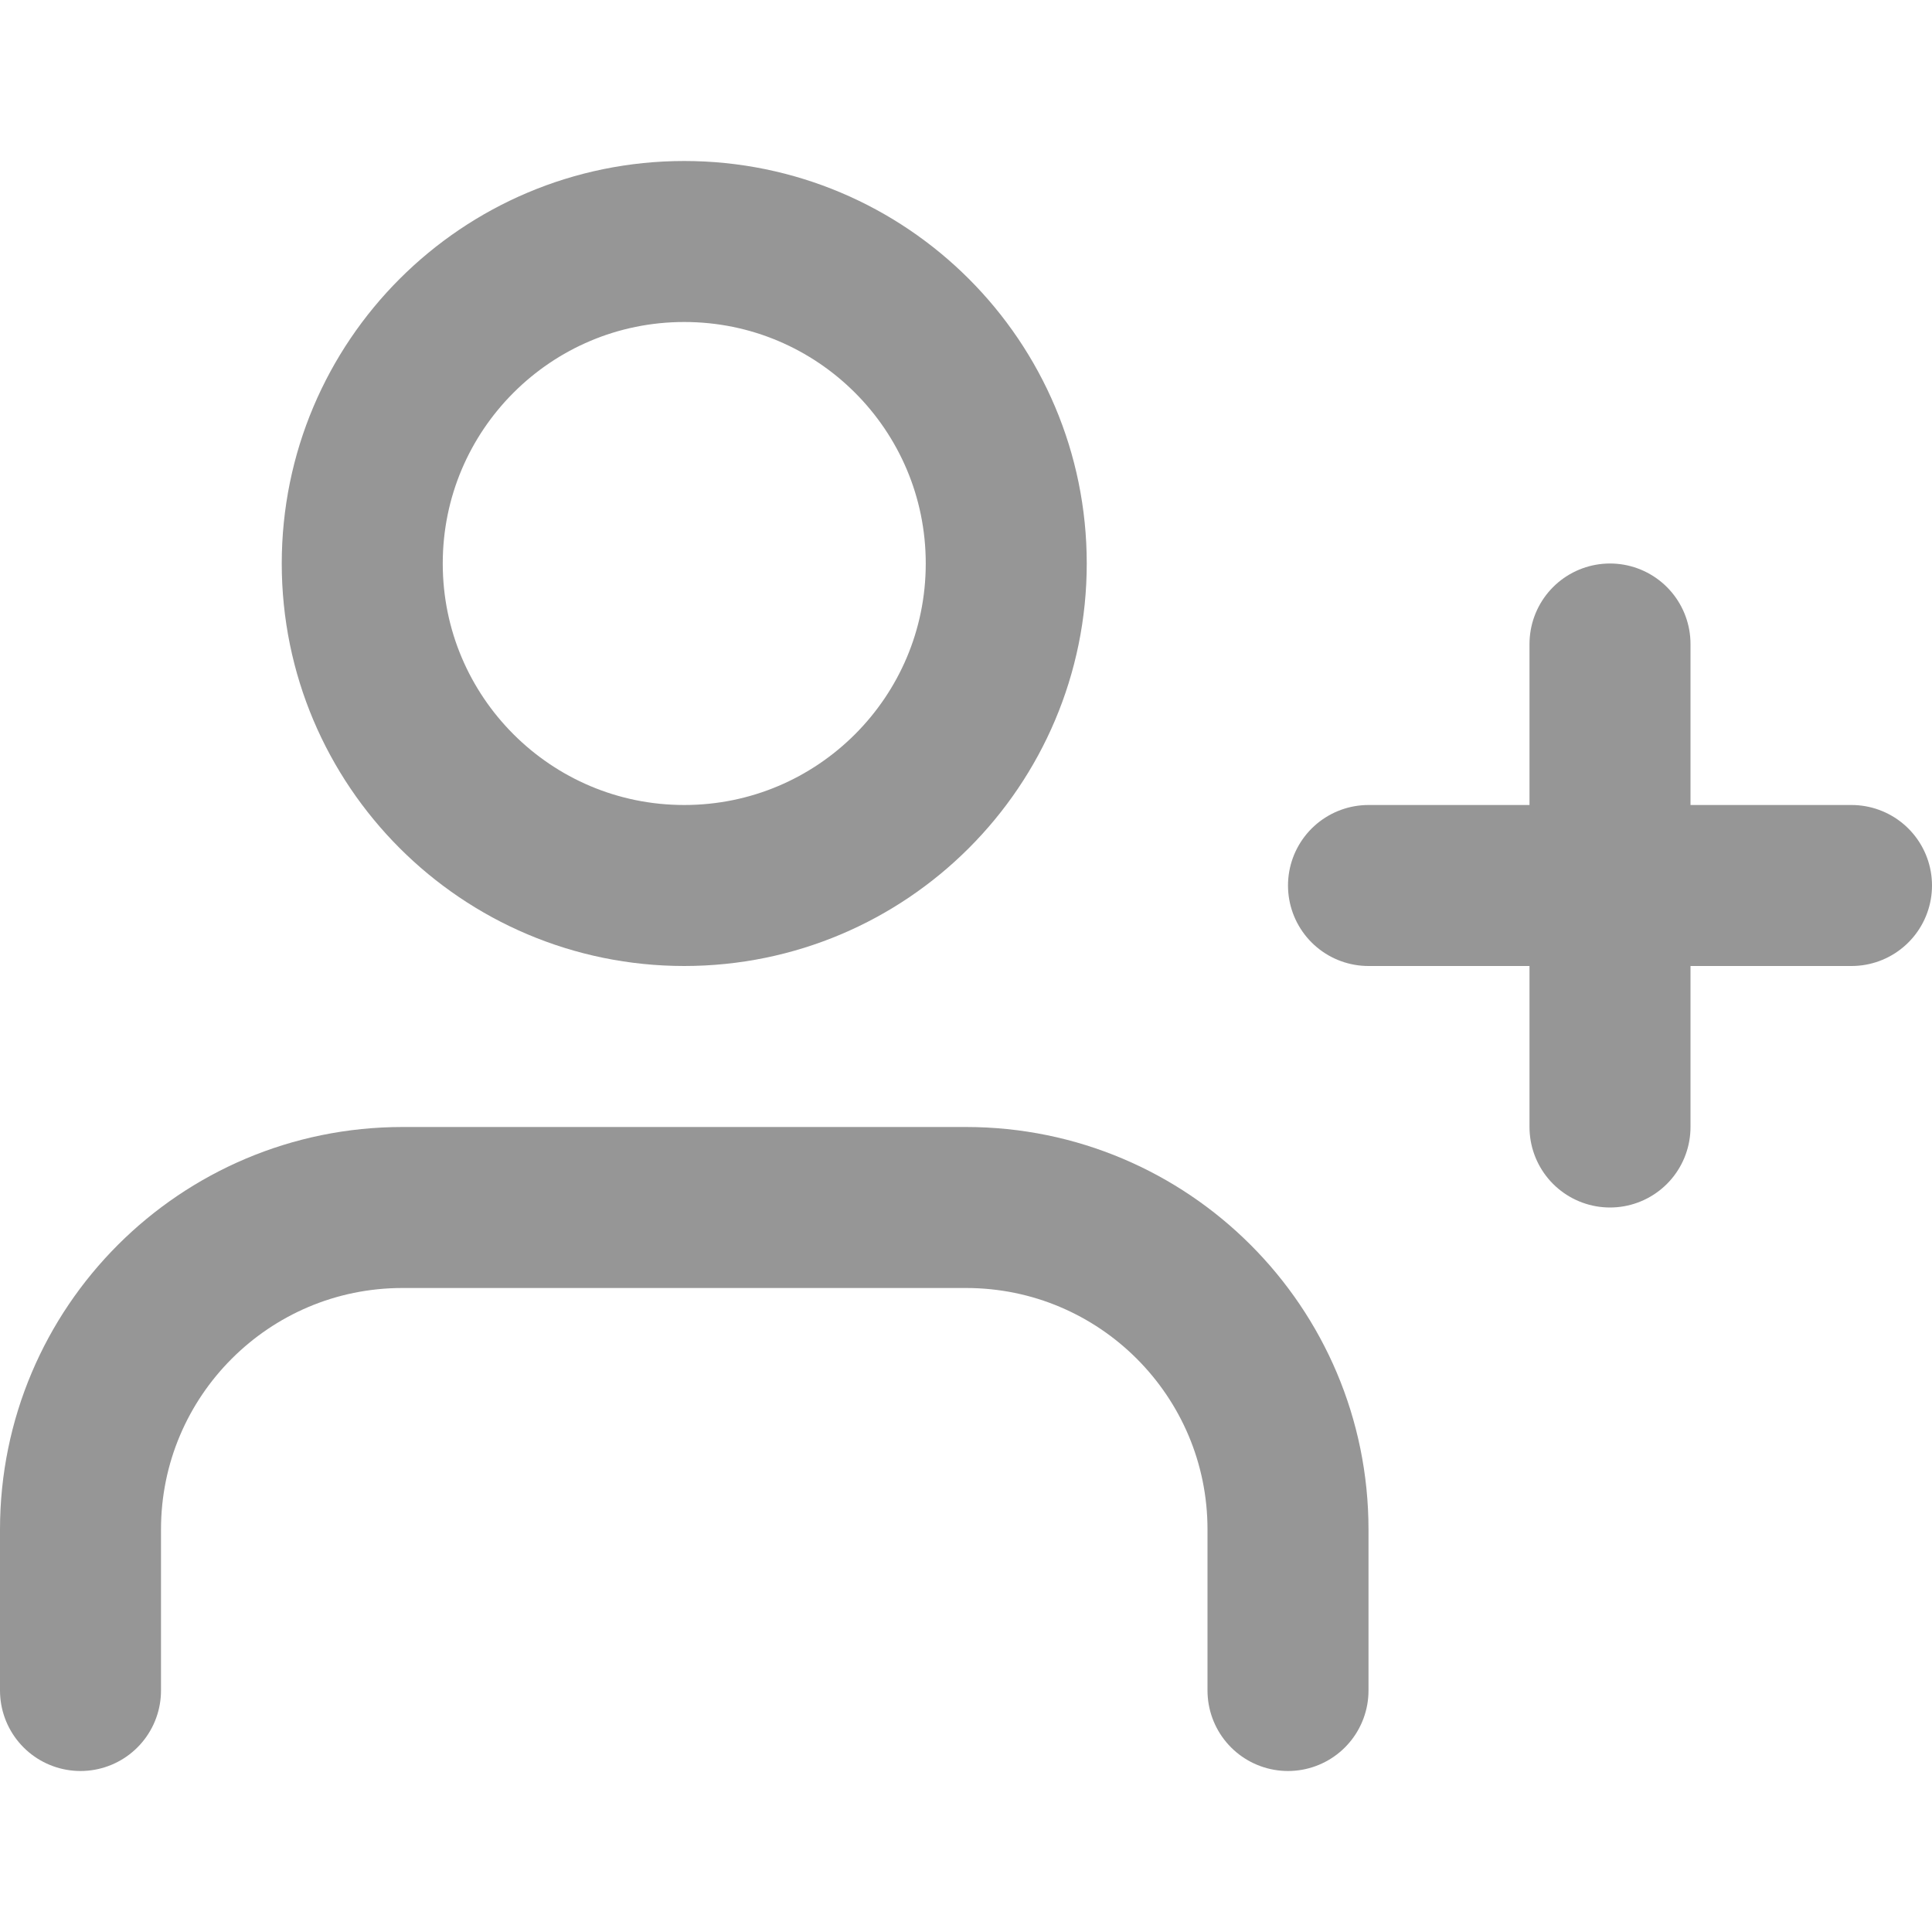
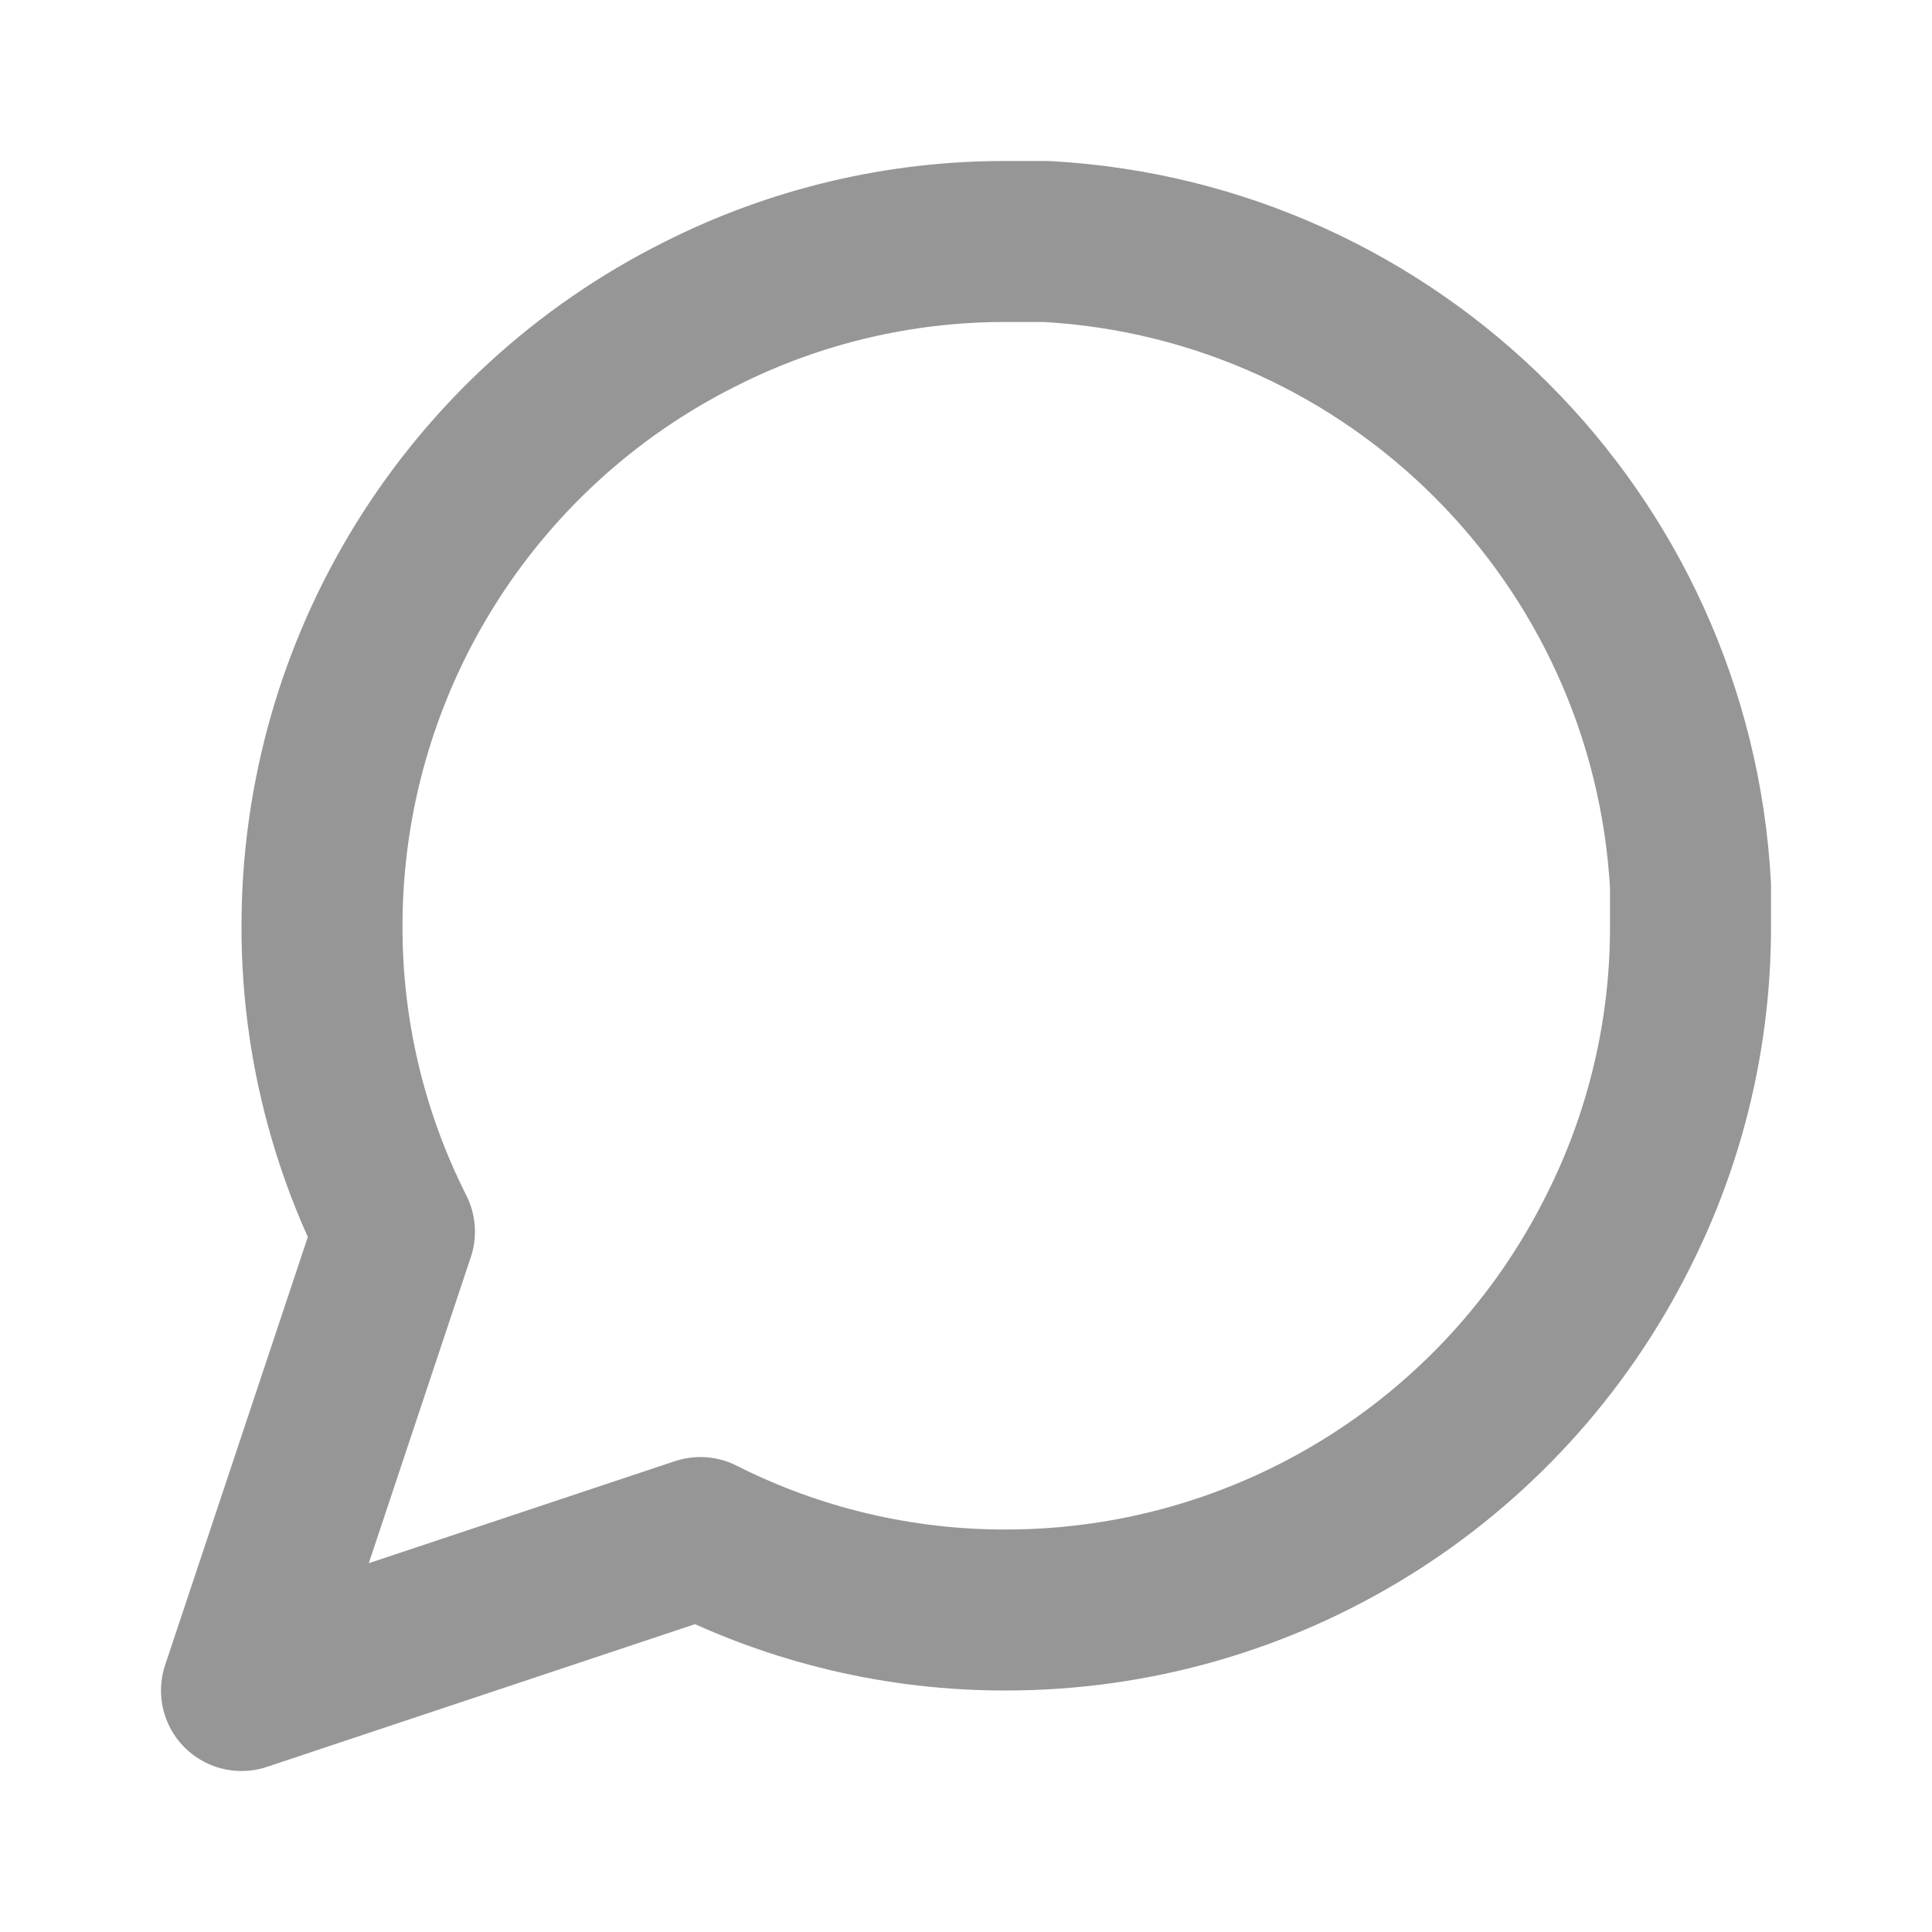
<svg xmlns="http://www.w3.org/2000/svg" width="24" height="24" viewBox="0 0 24 24" fill="none" stroke="#969696" stroke-width="2" stroke-linecap="round" stroke-linejoin="round">
-   <path d="M16 21v-2a4 4 0 0 0-4-4H5a4 4 0 0 0-4 4v2" />
-   <circle cx="8.5" cy="7" r="4" />
-   <line x1="20" y1="8" x2="20" y2="14" />
-   <line x1="23" y1="11" x2="17" y2="11" />
+   <path d="M21 11.5a8.38 8.38 0 0 1-.9 3.8 8.5 8.5 0 0 1-7.6 4.7 8.38 8.38 0 0 1-3.8-.9L3 21l1.9-5.7a8.38 8.38 0 0 1-.9-3.8 8.5 8.5 0 0 1 4.7-7.6 8.38 8.38 0 0 1 3.8-.9h.5a8.48 8.48 0 0 1 8 8v.5z" />
</svg>
